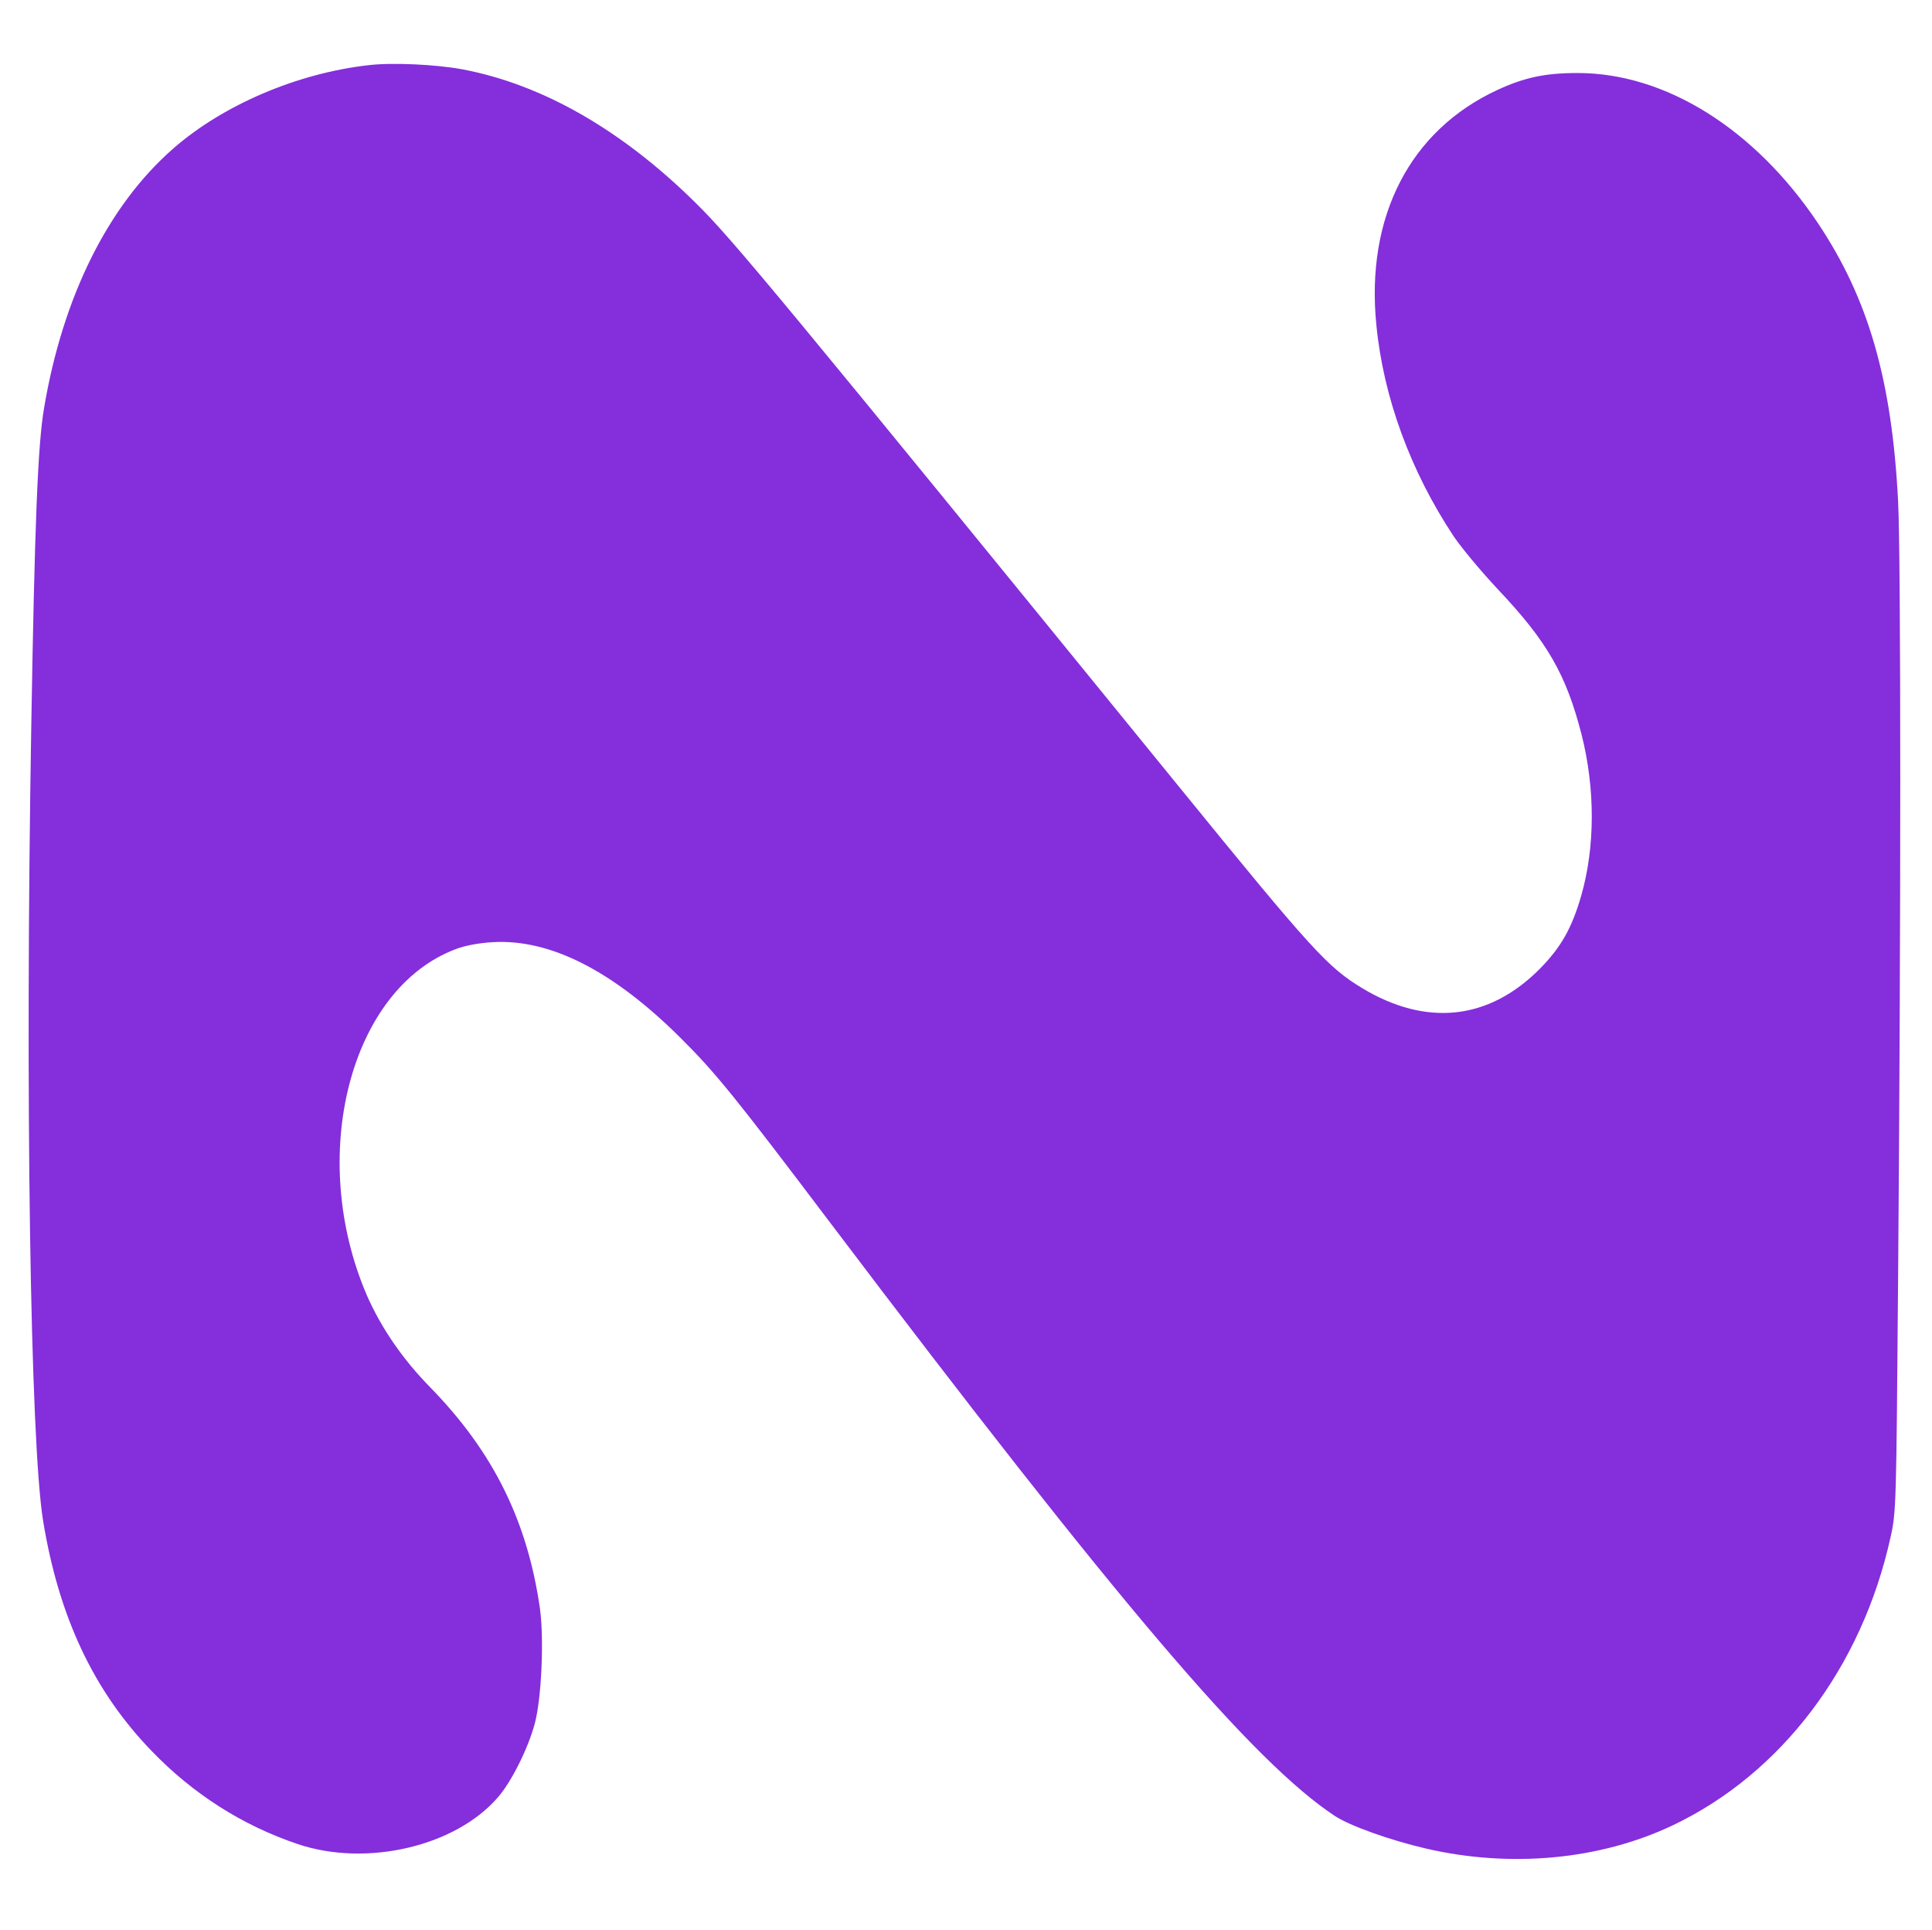
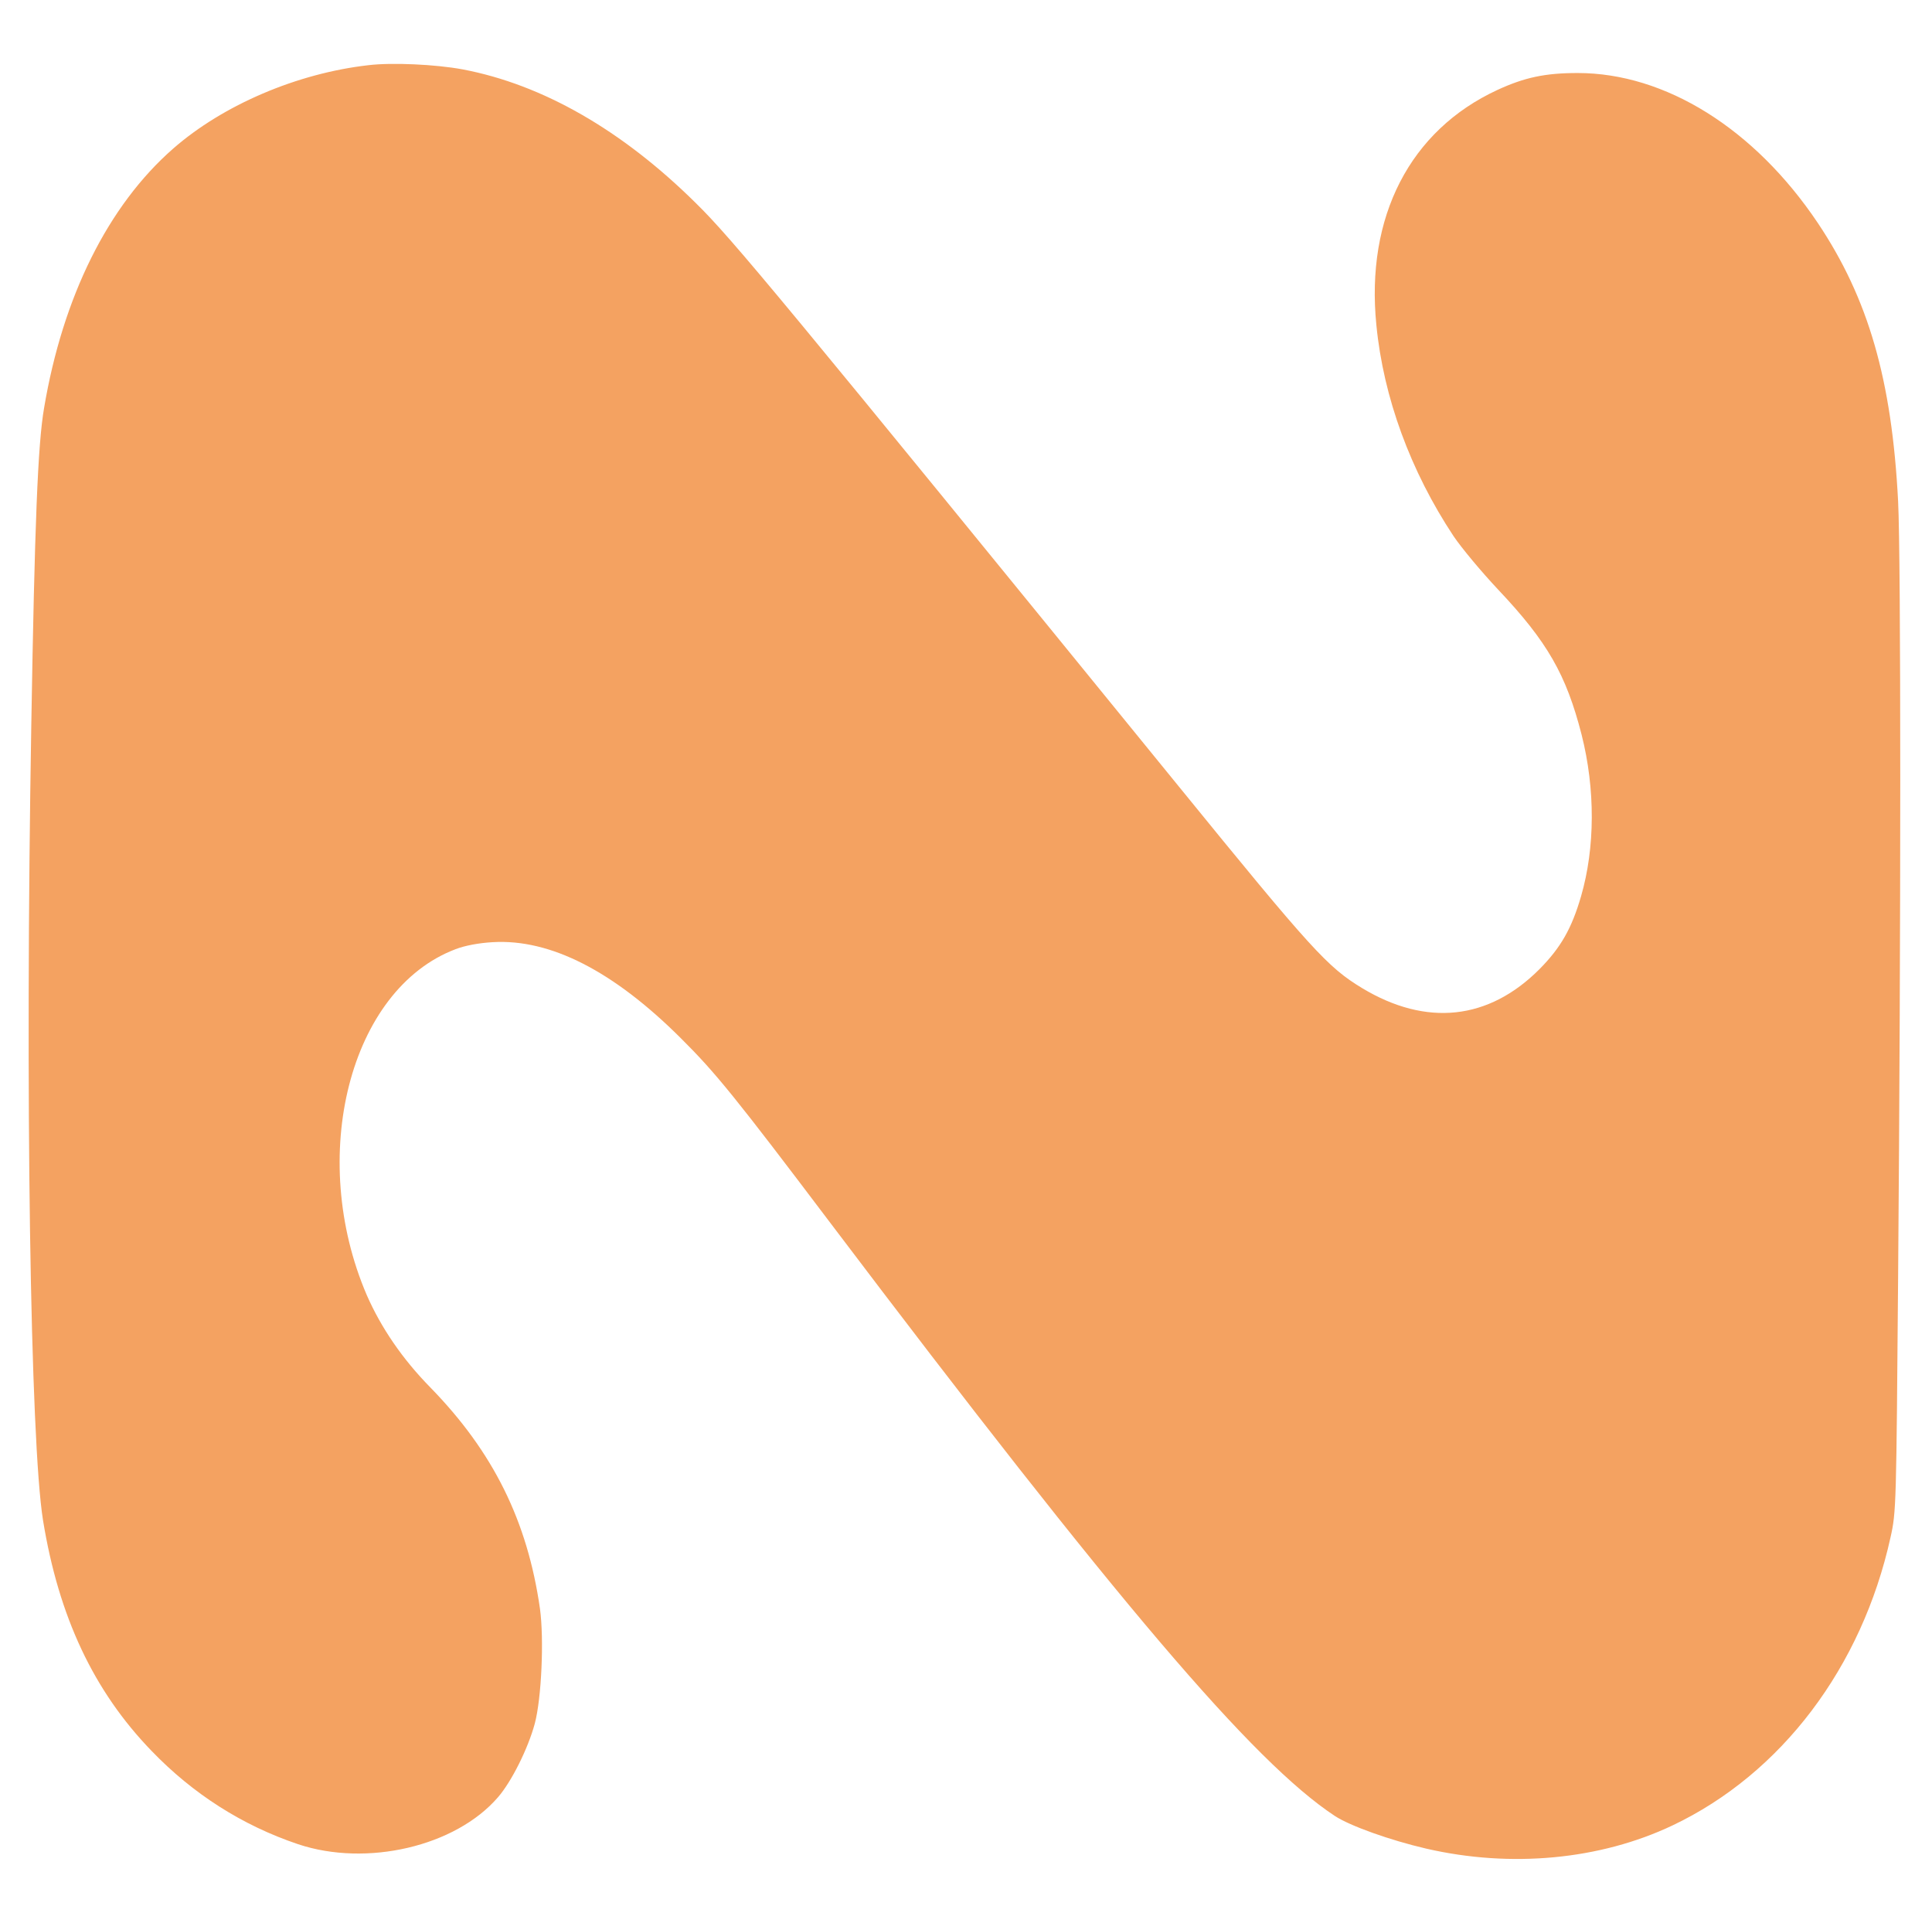
<svg xmlns="http://www.w3.org/2000/svg" version="1.0" width="741pt" height="740pt" viewBox="0 0 741 740" preserveAspectRatio="xMidYMid meet">
-   <g transform="translate(0,740) scale(0.1,-0.1)" fill="#852EDC" stroke="none">
+   <g transform="translate(0,740) scale(0.1,-0.1)" fill="#F4A261" stroke="none">
    <path d="M1413 7150 c-273 -31 -557 -152 -749 -320 -249 -218 -423 -567 -495 -995 -24 -139 -36 -443 -49 -1217 -24 -1410 -4 -2742 45 -3048 60 -369 194 -655 417 -885 158 -164 347 -285 561 -357 263 -88 604 -9 767 180 52 60 115 186 141 282 26 97 36 324 20 441 -48 336 -179 601 -420 848 -108 110 -189 229 -244 354 -229 532 -66 1173 340 1327 36 14 90 24 143 27 221 13 463 -111 720 -367 135 -134 210 -227 575 -710 1099 -1453 1622 -2068 1935 -2274 58 -38 212 -93 350 -125 325 -75 667 -43 945 89 417 198 726 606 836 1105 22 98 22 122 29 995 11 1334 11 2759 0 2978 -24 466 -114 777 -308 1067 -243 362 -585 575 -921 575 -125 0 -204 -17 -308 -65 -335 -155 -506 -486 -464 -902 27 -277 131 -560 296 -809 31 -46 108 -138 171 -205 189 -200 261 -326 320 -556 53 -209 52 -434 -2 -620 -36 -124 -78 -197 -159 -279 -195 -196 -434 -222 -681 -73 -132 80 -191 144 -706 777 -1517 1863 -1711 2098 -1849 2233 -283 280 -588 455 -895 513 -102 19 -270 27 -361 16z" />
  </g>
</svg>
